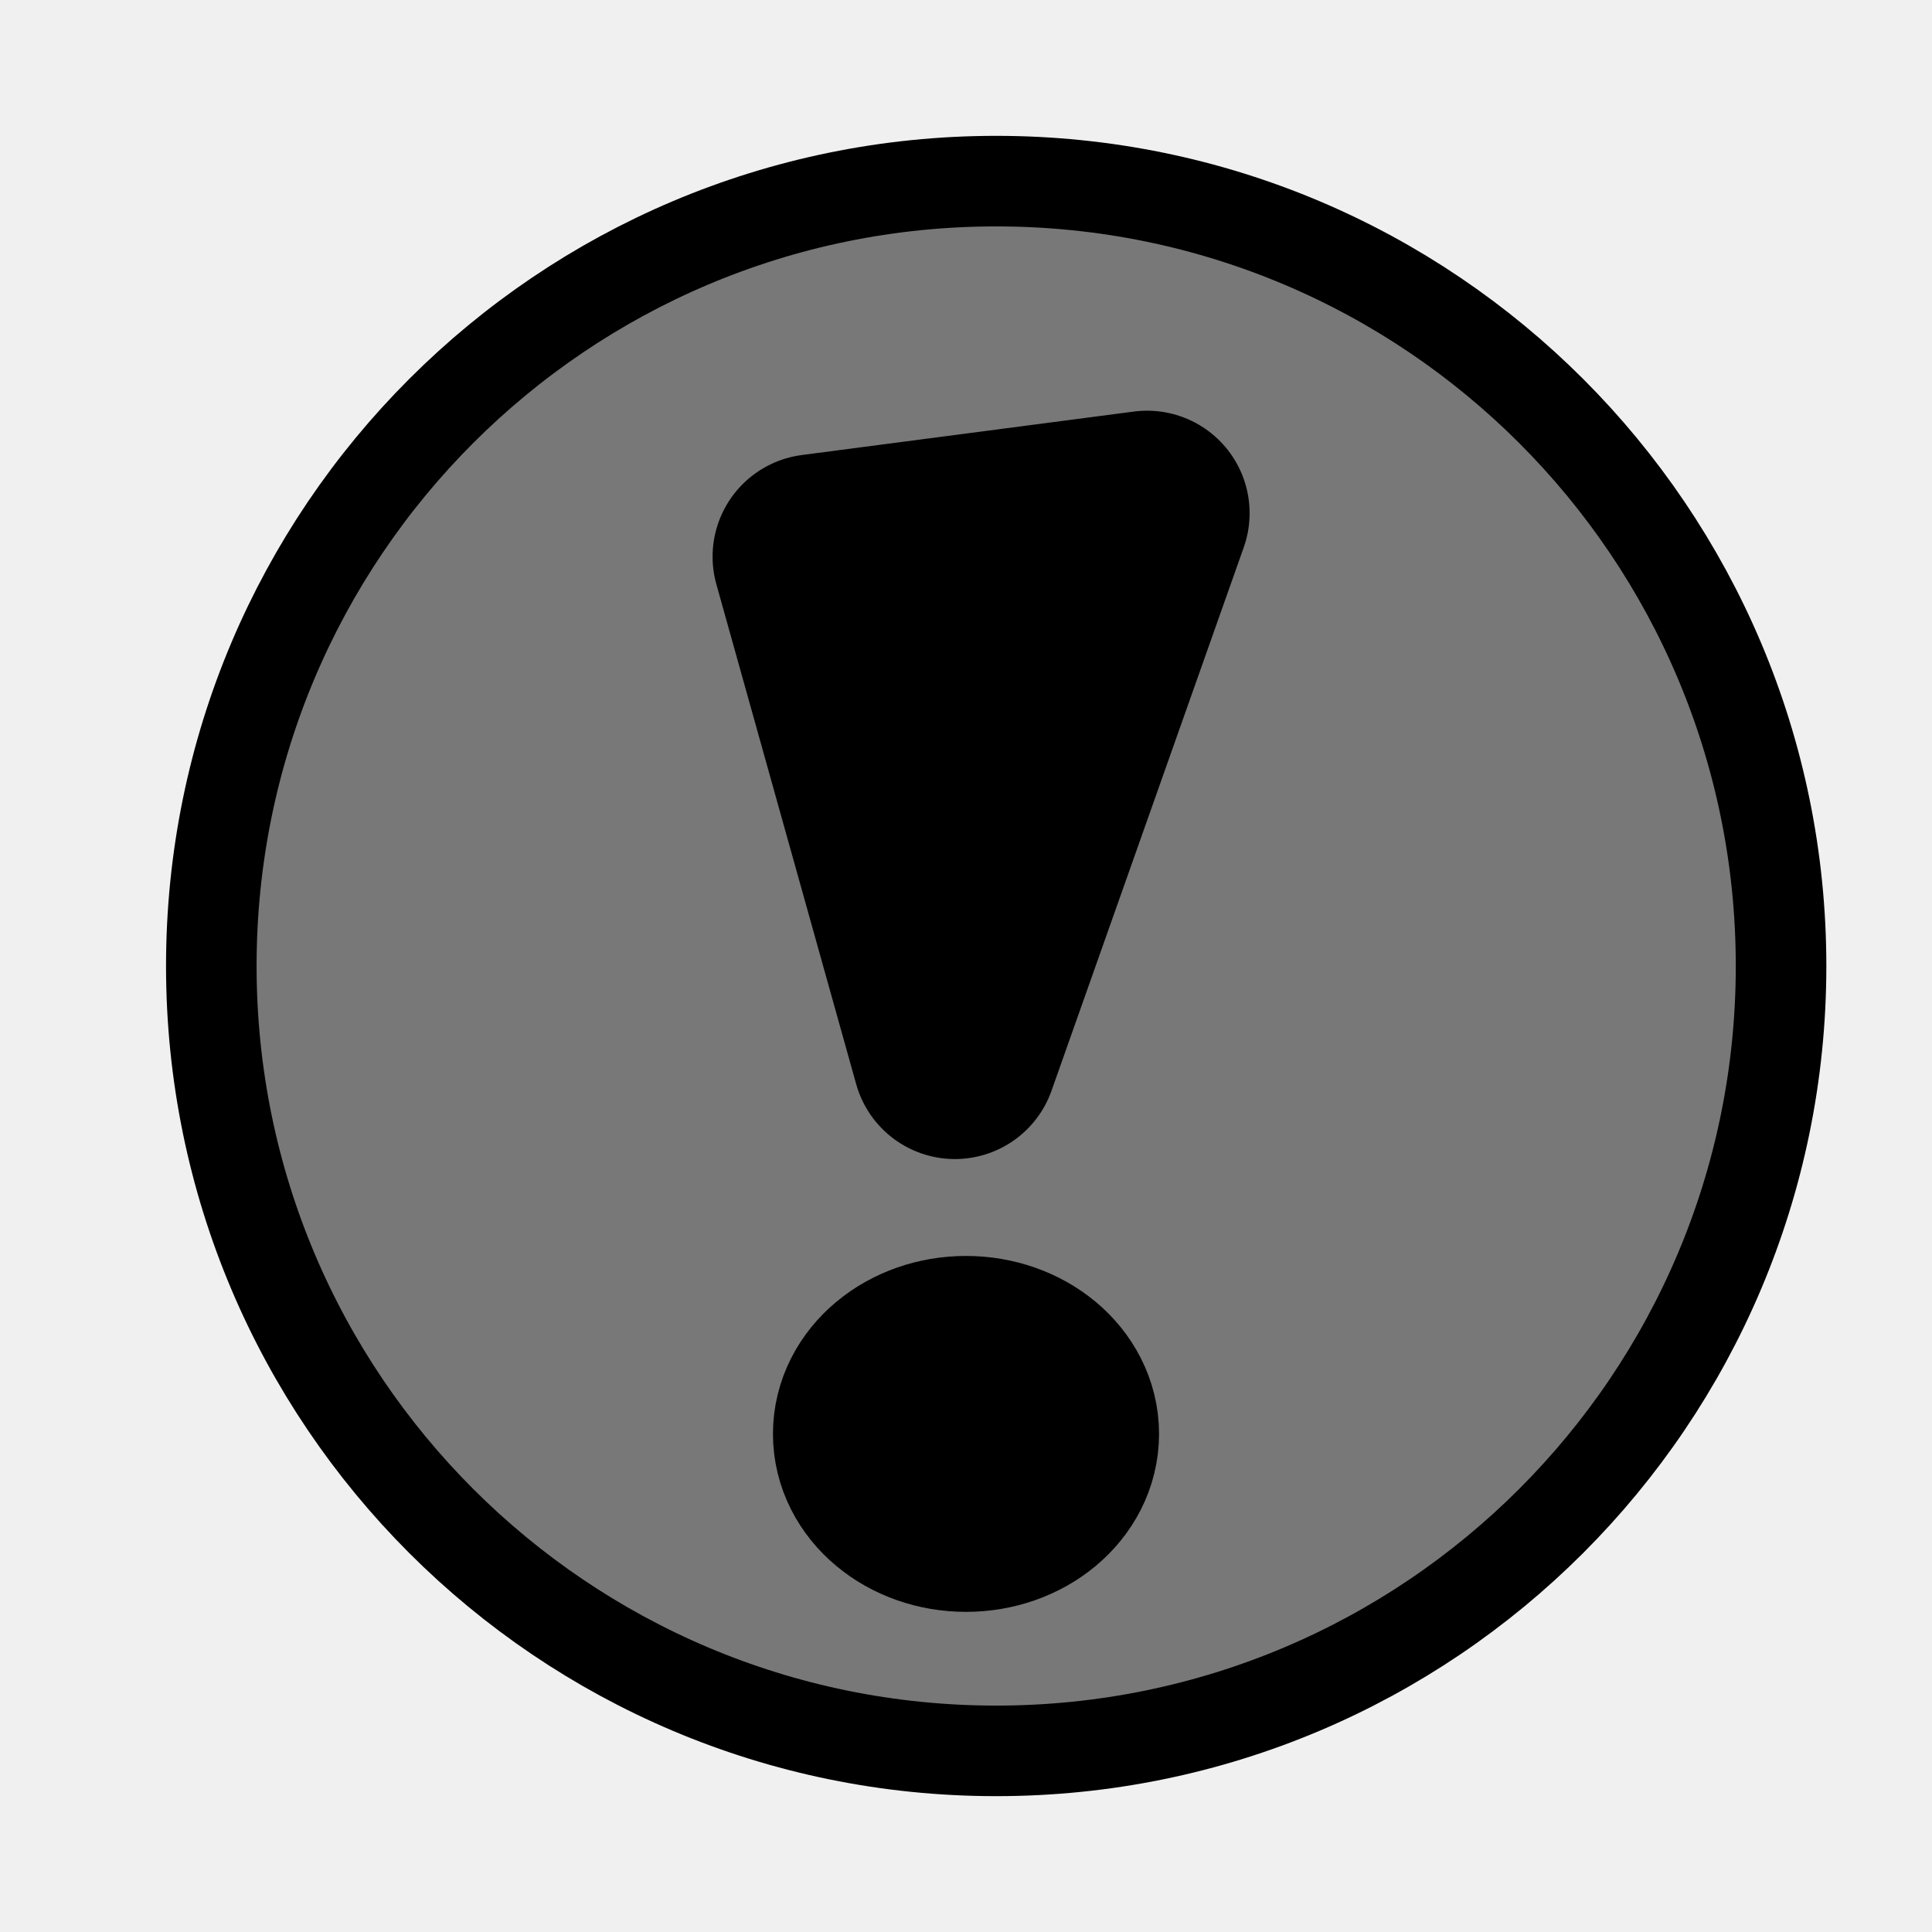
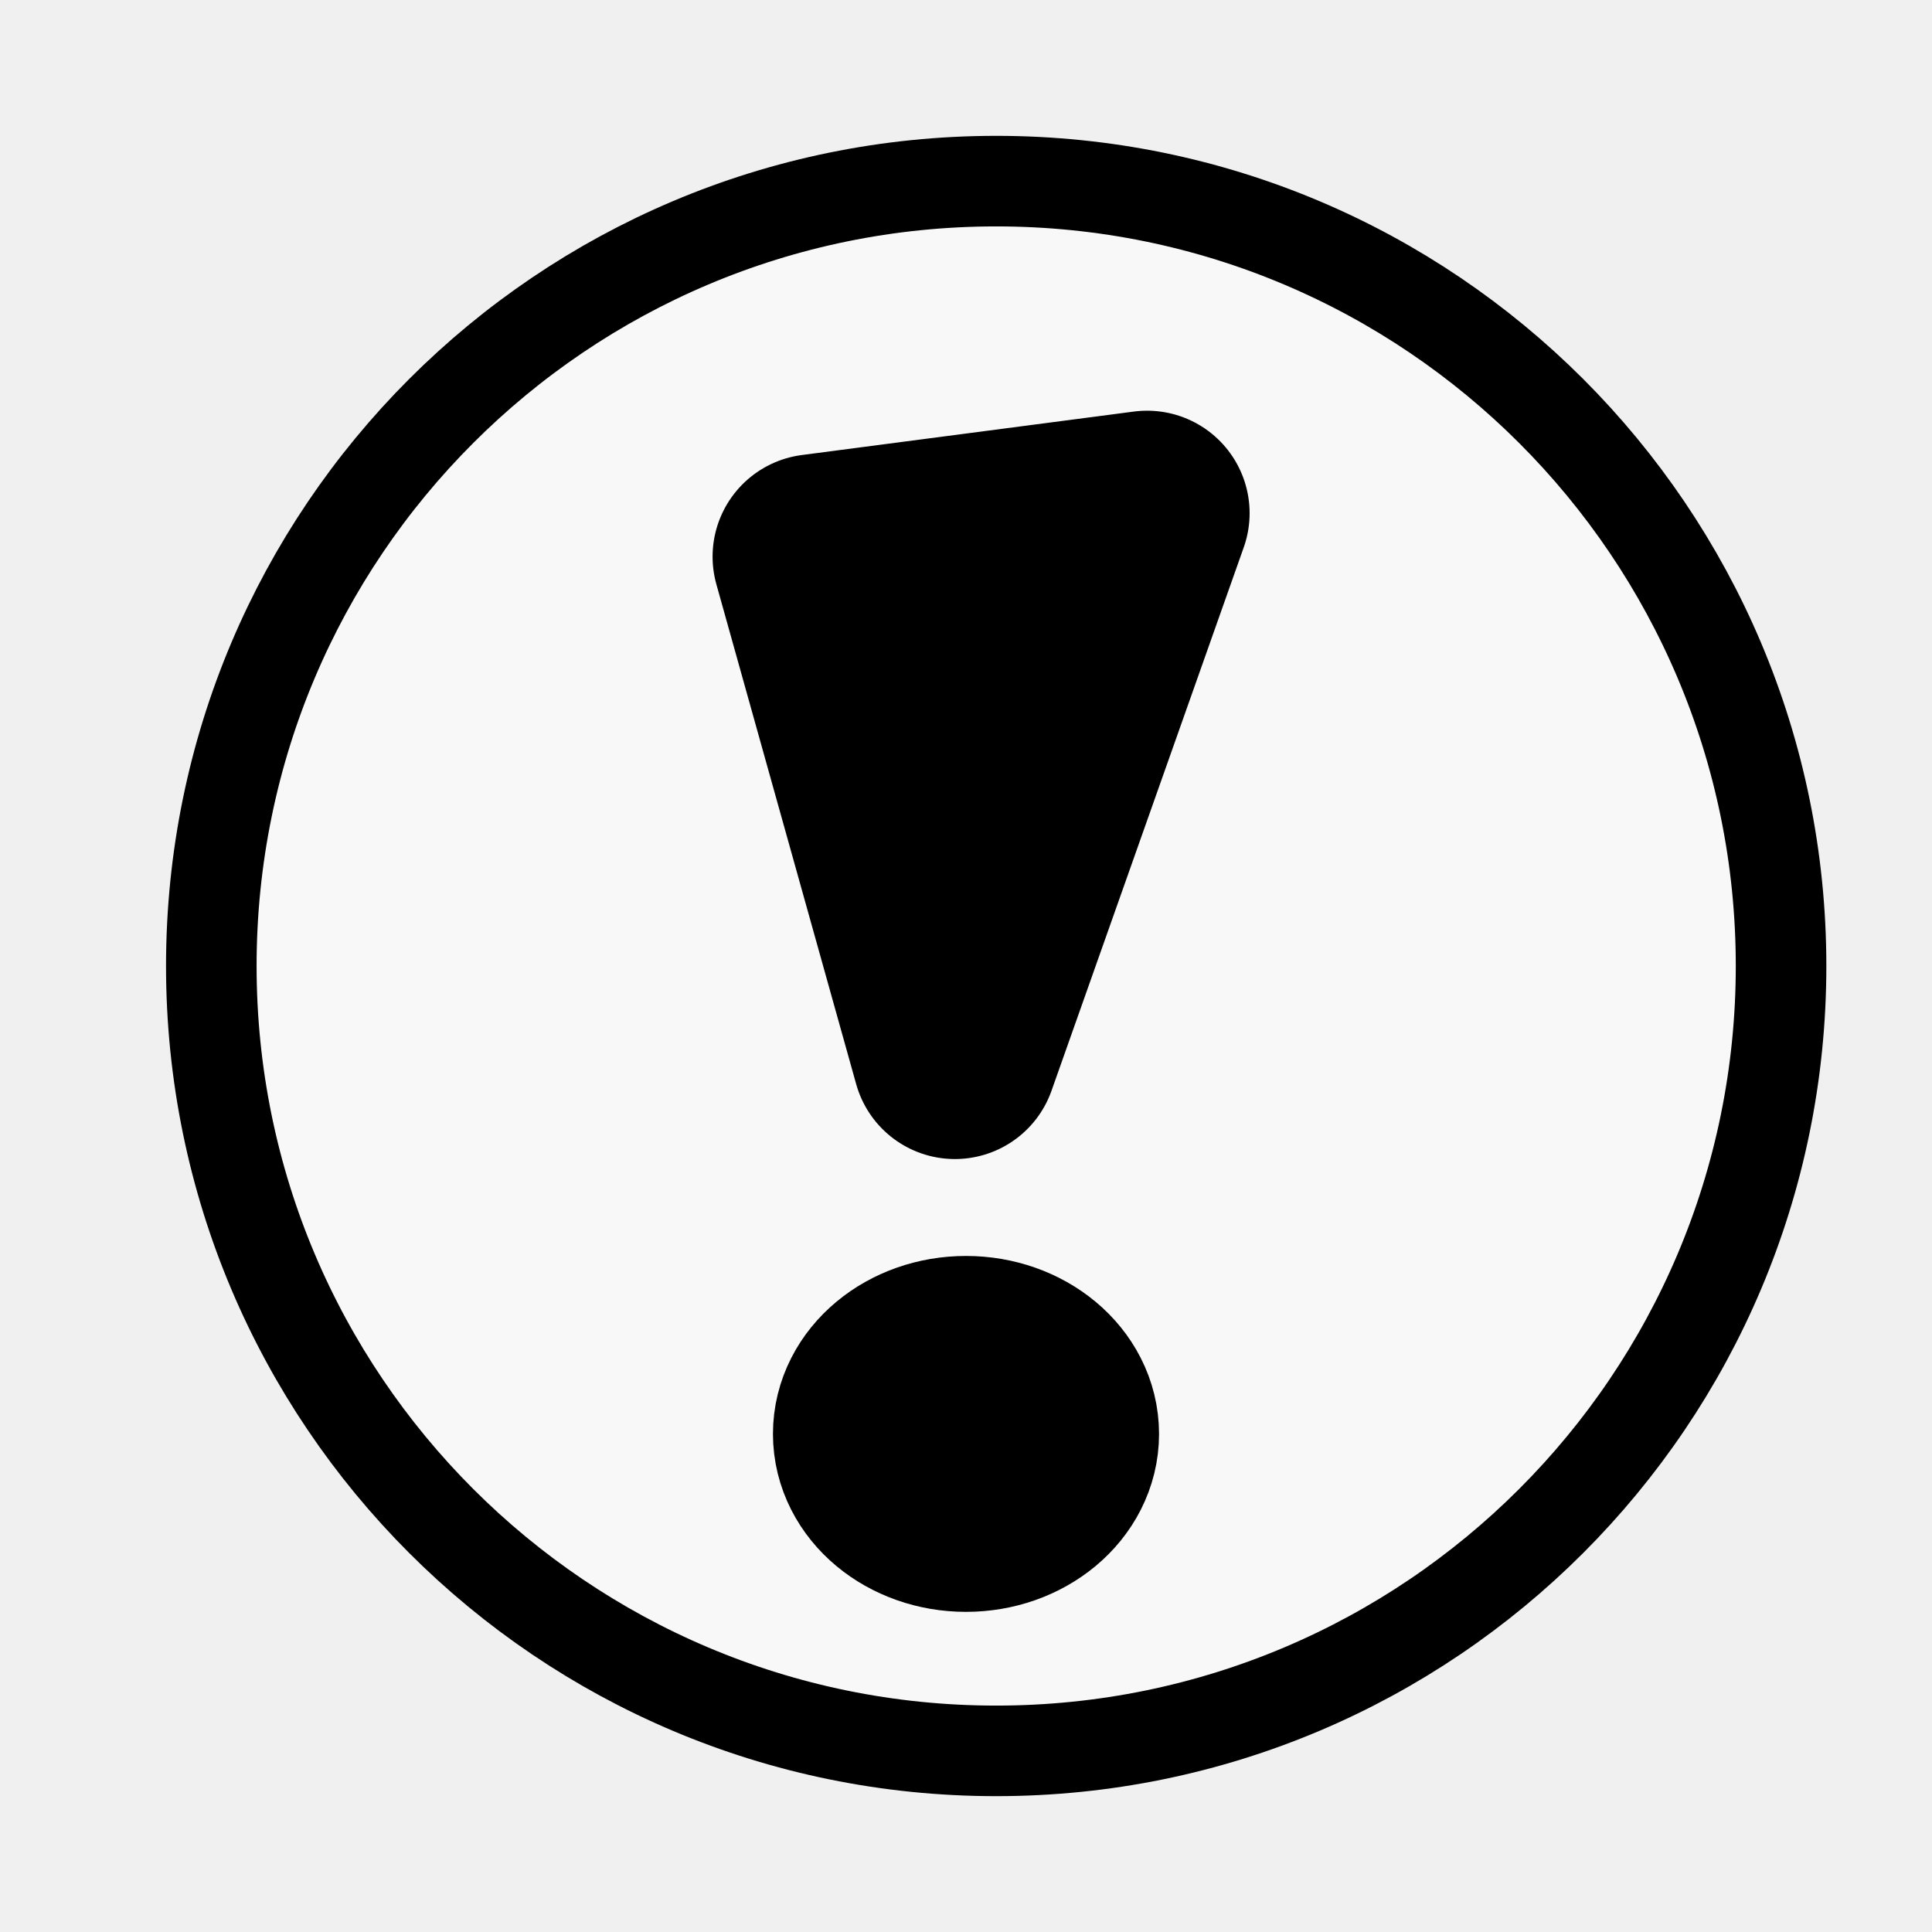
<svg xmlns="http://www.w3.org/2000/svg" width="100%" height="100%" viewBox="0 0 64 64" version="1.1" xml:space="preserve" style="fill-rule:evenodd;clip-rule:evenodd;stroke-linecap:round;stroke-linejoin:round;stroke-miterlimit:1.5;">
  <rect id="Handbrake" x="0" y="0" width="64" height="64" style="fill:none;" />
-   <circle cx="33" cy="32" r="26" style="fill-opacity:0.5;stroke:#000;stroke-width:3px;" />
+   <circle cx="33" cy="32" r="26" style="fill:#fff;fill-opacity:0.5;stroke:#000;stroke-width:3px;" />
  <ellipse cx="32" cy="47.5" rx="3" ry="2.5" style="stroke:#000;stroke-width:6.79px;" />
  <path d="M27,18.44l4.632,16.56l6.368,-18l-11,1.44Z" style="stroke:#000;stroke-width:6.79px;" />
</svg>
